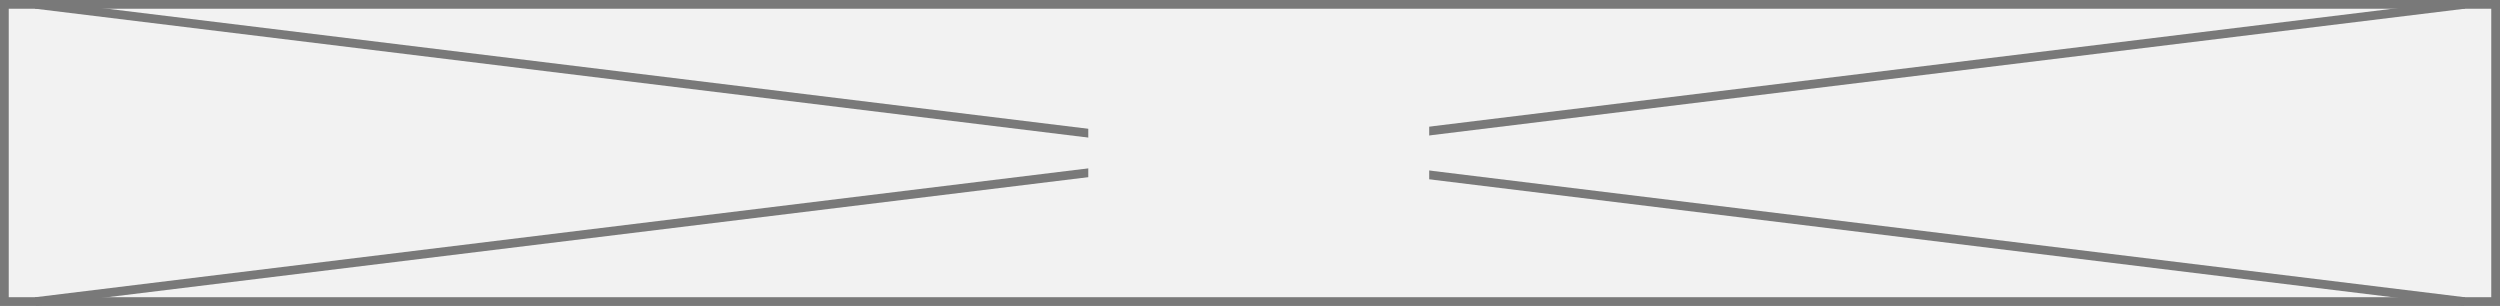
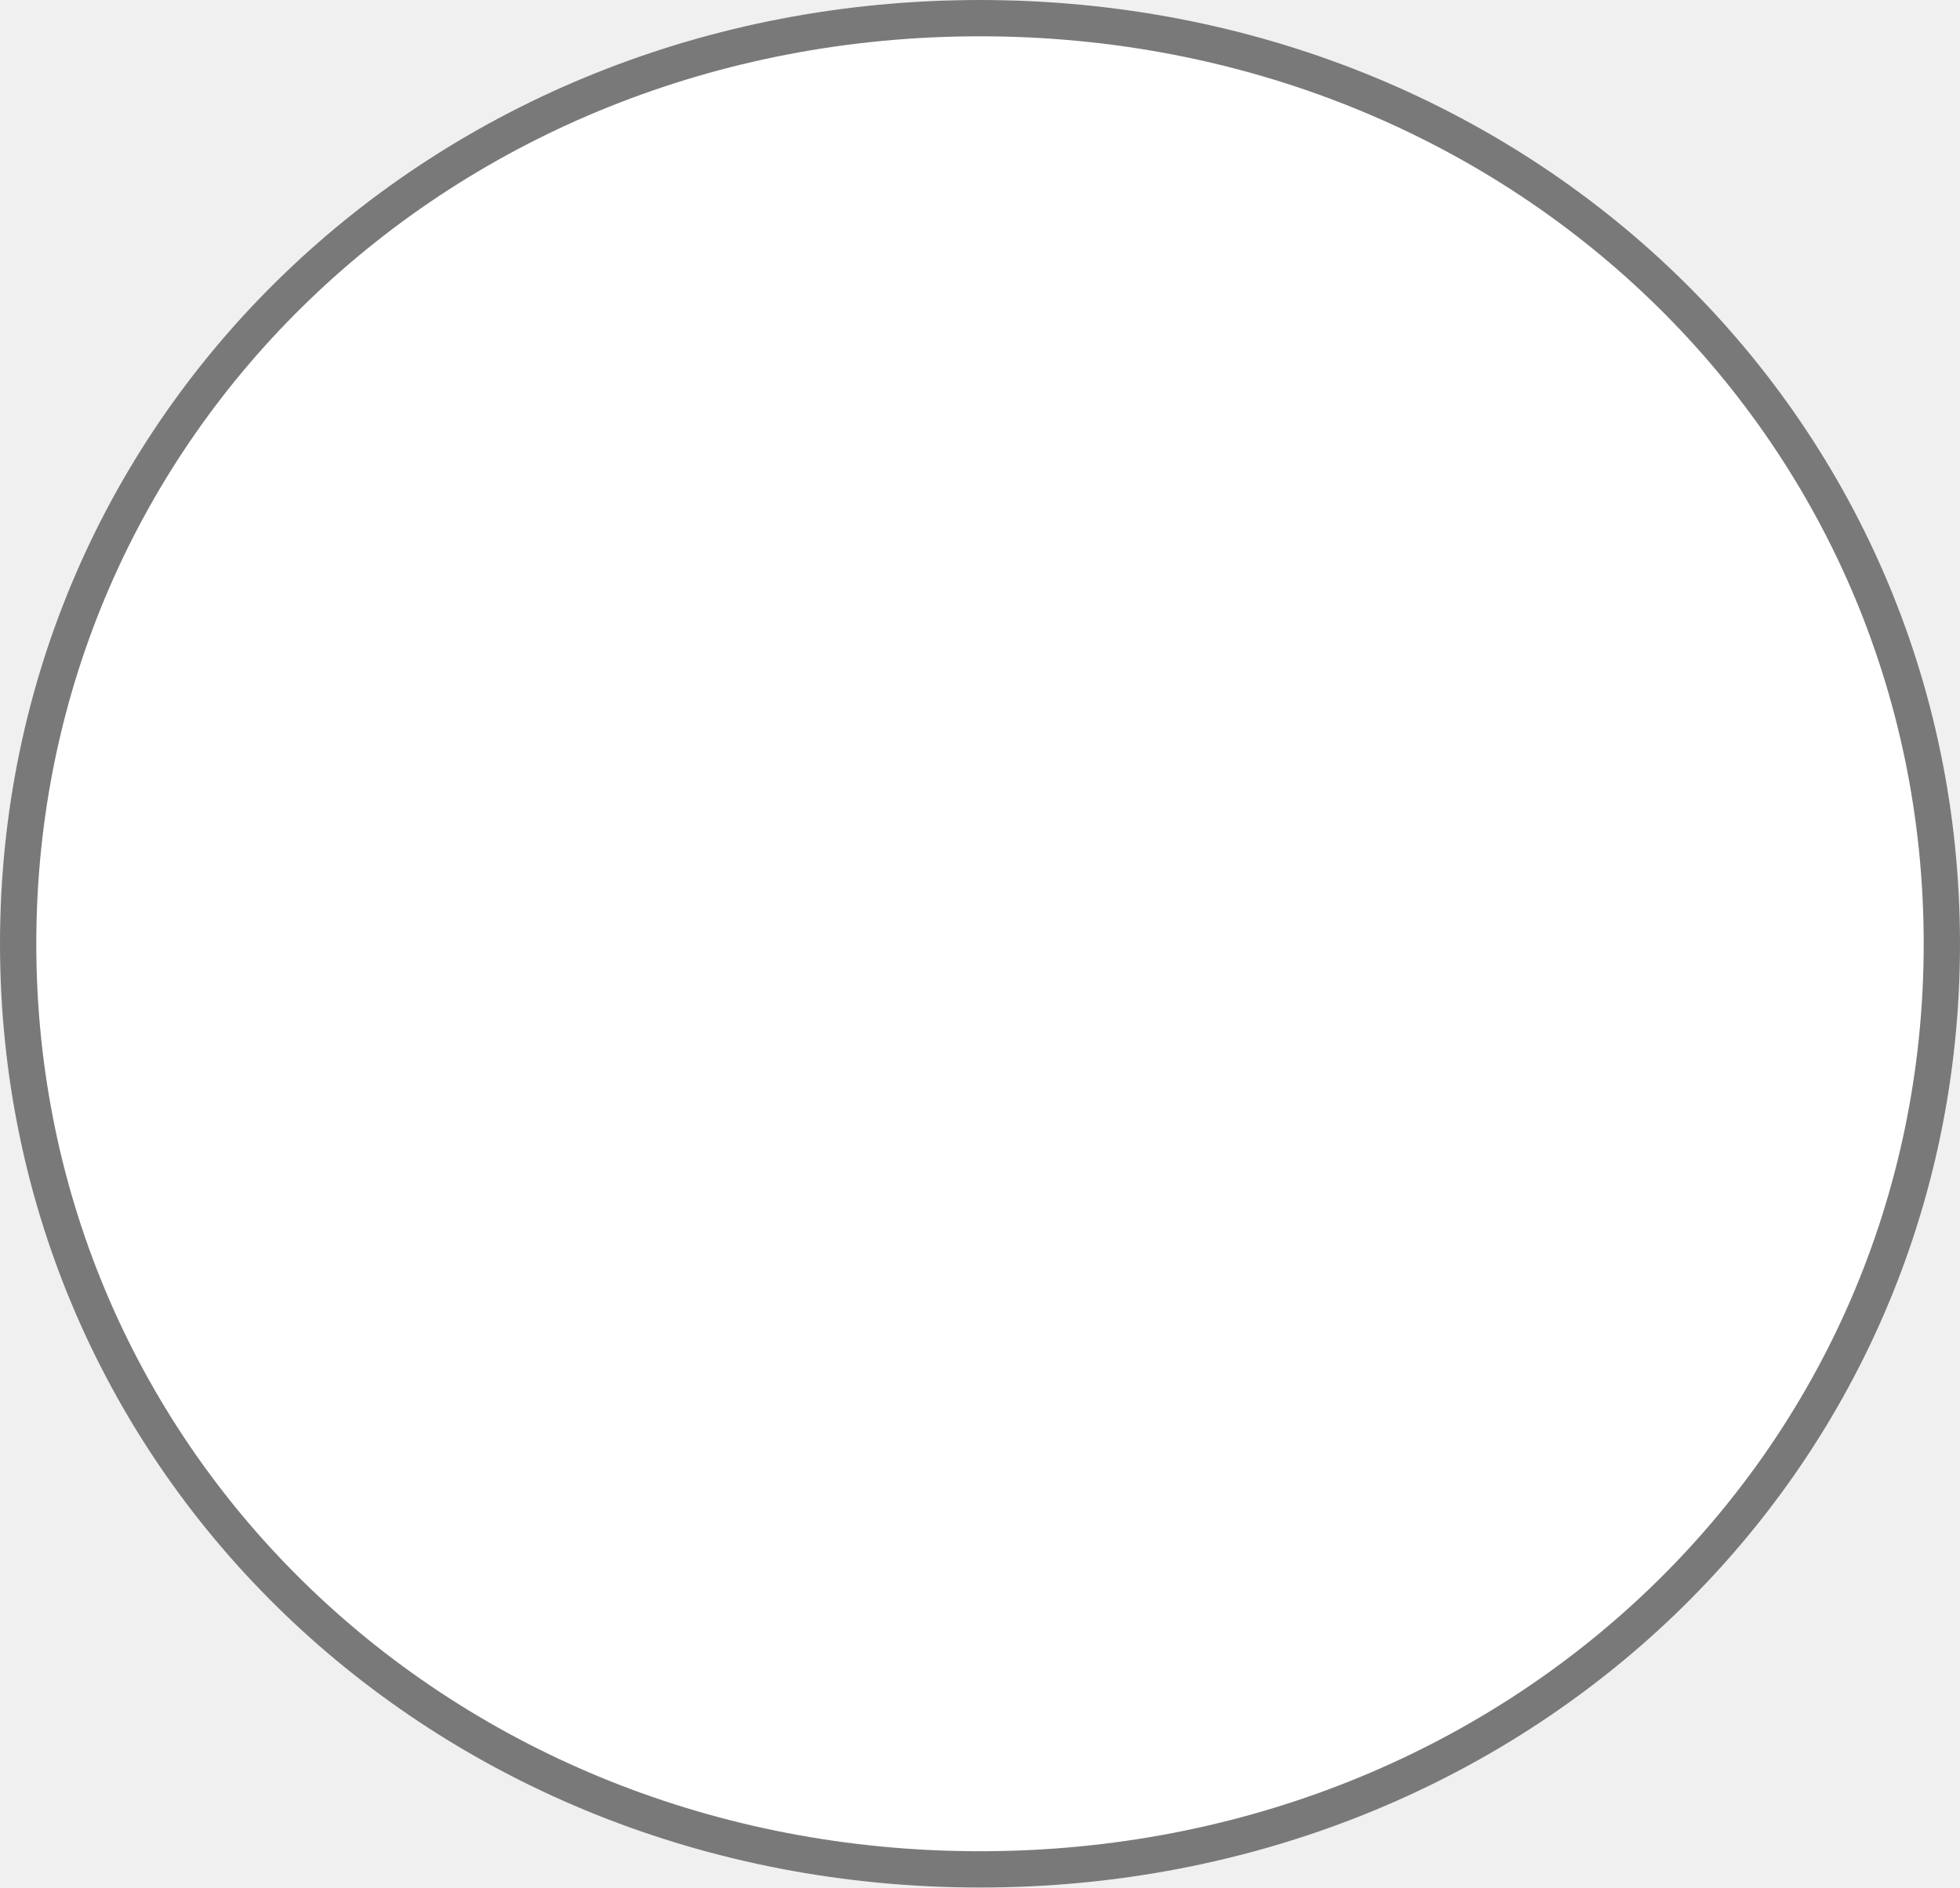
- <svg xmlns="http://www.w3.org/2000/svg" version="1.1" width="286px" height="35px">
-   <defs>
-     <mask fill="white" id="clip17">
-       <path d="M 269.5 48  L 308.5 48  L 308.5 67  L 269.5 67  Z M 145 39  L 431 39  L 431 74  L 145 74  Z " fill-rule="evenodd" />
-     </mask>
-   </defs>
-   <g transform="matrix(1 0 0 1 -145 -39 )">
-     <path d="M 145.5 39.5  L 430.5 39.5  L 430.5 73.5  L 145.5 73.5  L 145.5 39.5  Z " fill-rule="nonzero" fill="#f2f2f2" stroke="none" />
-     <path d="M 145.5 39.5  L 430.5 39.5  L 430.5 73.5  L 145.5 73.5  L 145.5 39.5  Z " stroke-width="1" stroke="#797979" fill="none" />
-     <path d="M 149.055 39.496  L 426.945 73.504  M 426.945 39.496  L 149.055 73.504  " stroke-width="1" stroke="#797979" fill="none" mask="url(#clip17)" />
+ <svg xmlns="http://www.w3.org/2000/svg" version="1.1" width="54px" height="52px">
+   <g transform="matrix(1 0 0 1 -13 0 )">
+     <path d="M 40 0  C 55.12 0  67 11.44  67 26  C 67 40.56  55.12 52  40 52  C 24.88 52  13 40.56  13 26  C 13 11.44  24.88 0  40 0  Z " fill-rule="nonzero" fill="#ffffff" stroke="none" />
+     <path d="M 40 0.5  C 54.84 0.5  66.5 11.72  66.5 26  C 66.5 40.28  54.84 51.5  40 51.5  C 25.16 51.5  13.5 40.28  13.5 26  C 13.5 11.72  25.16 0.5  40 0.5  Z " stroke-width="1" stroke="#797979" fill="none" />
  </g>
</svg>
